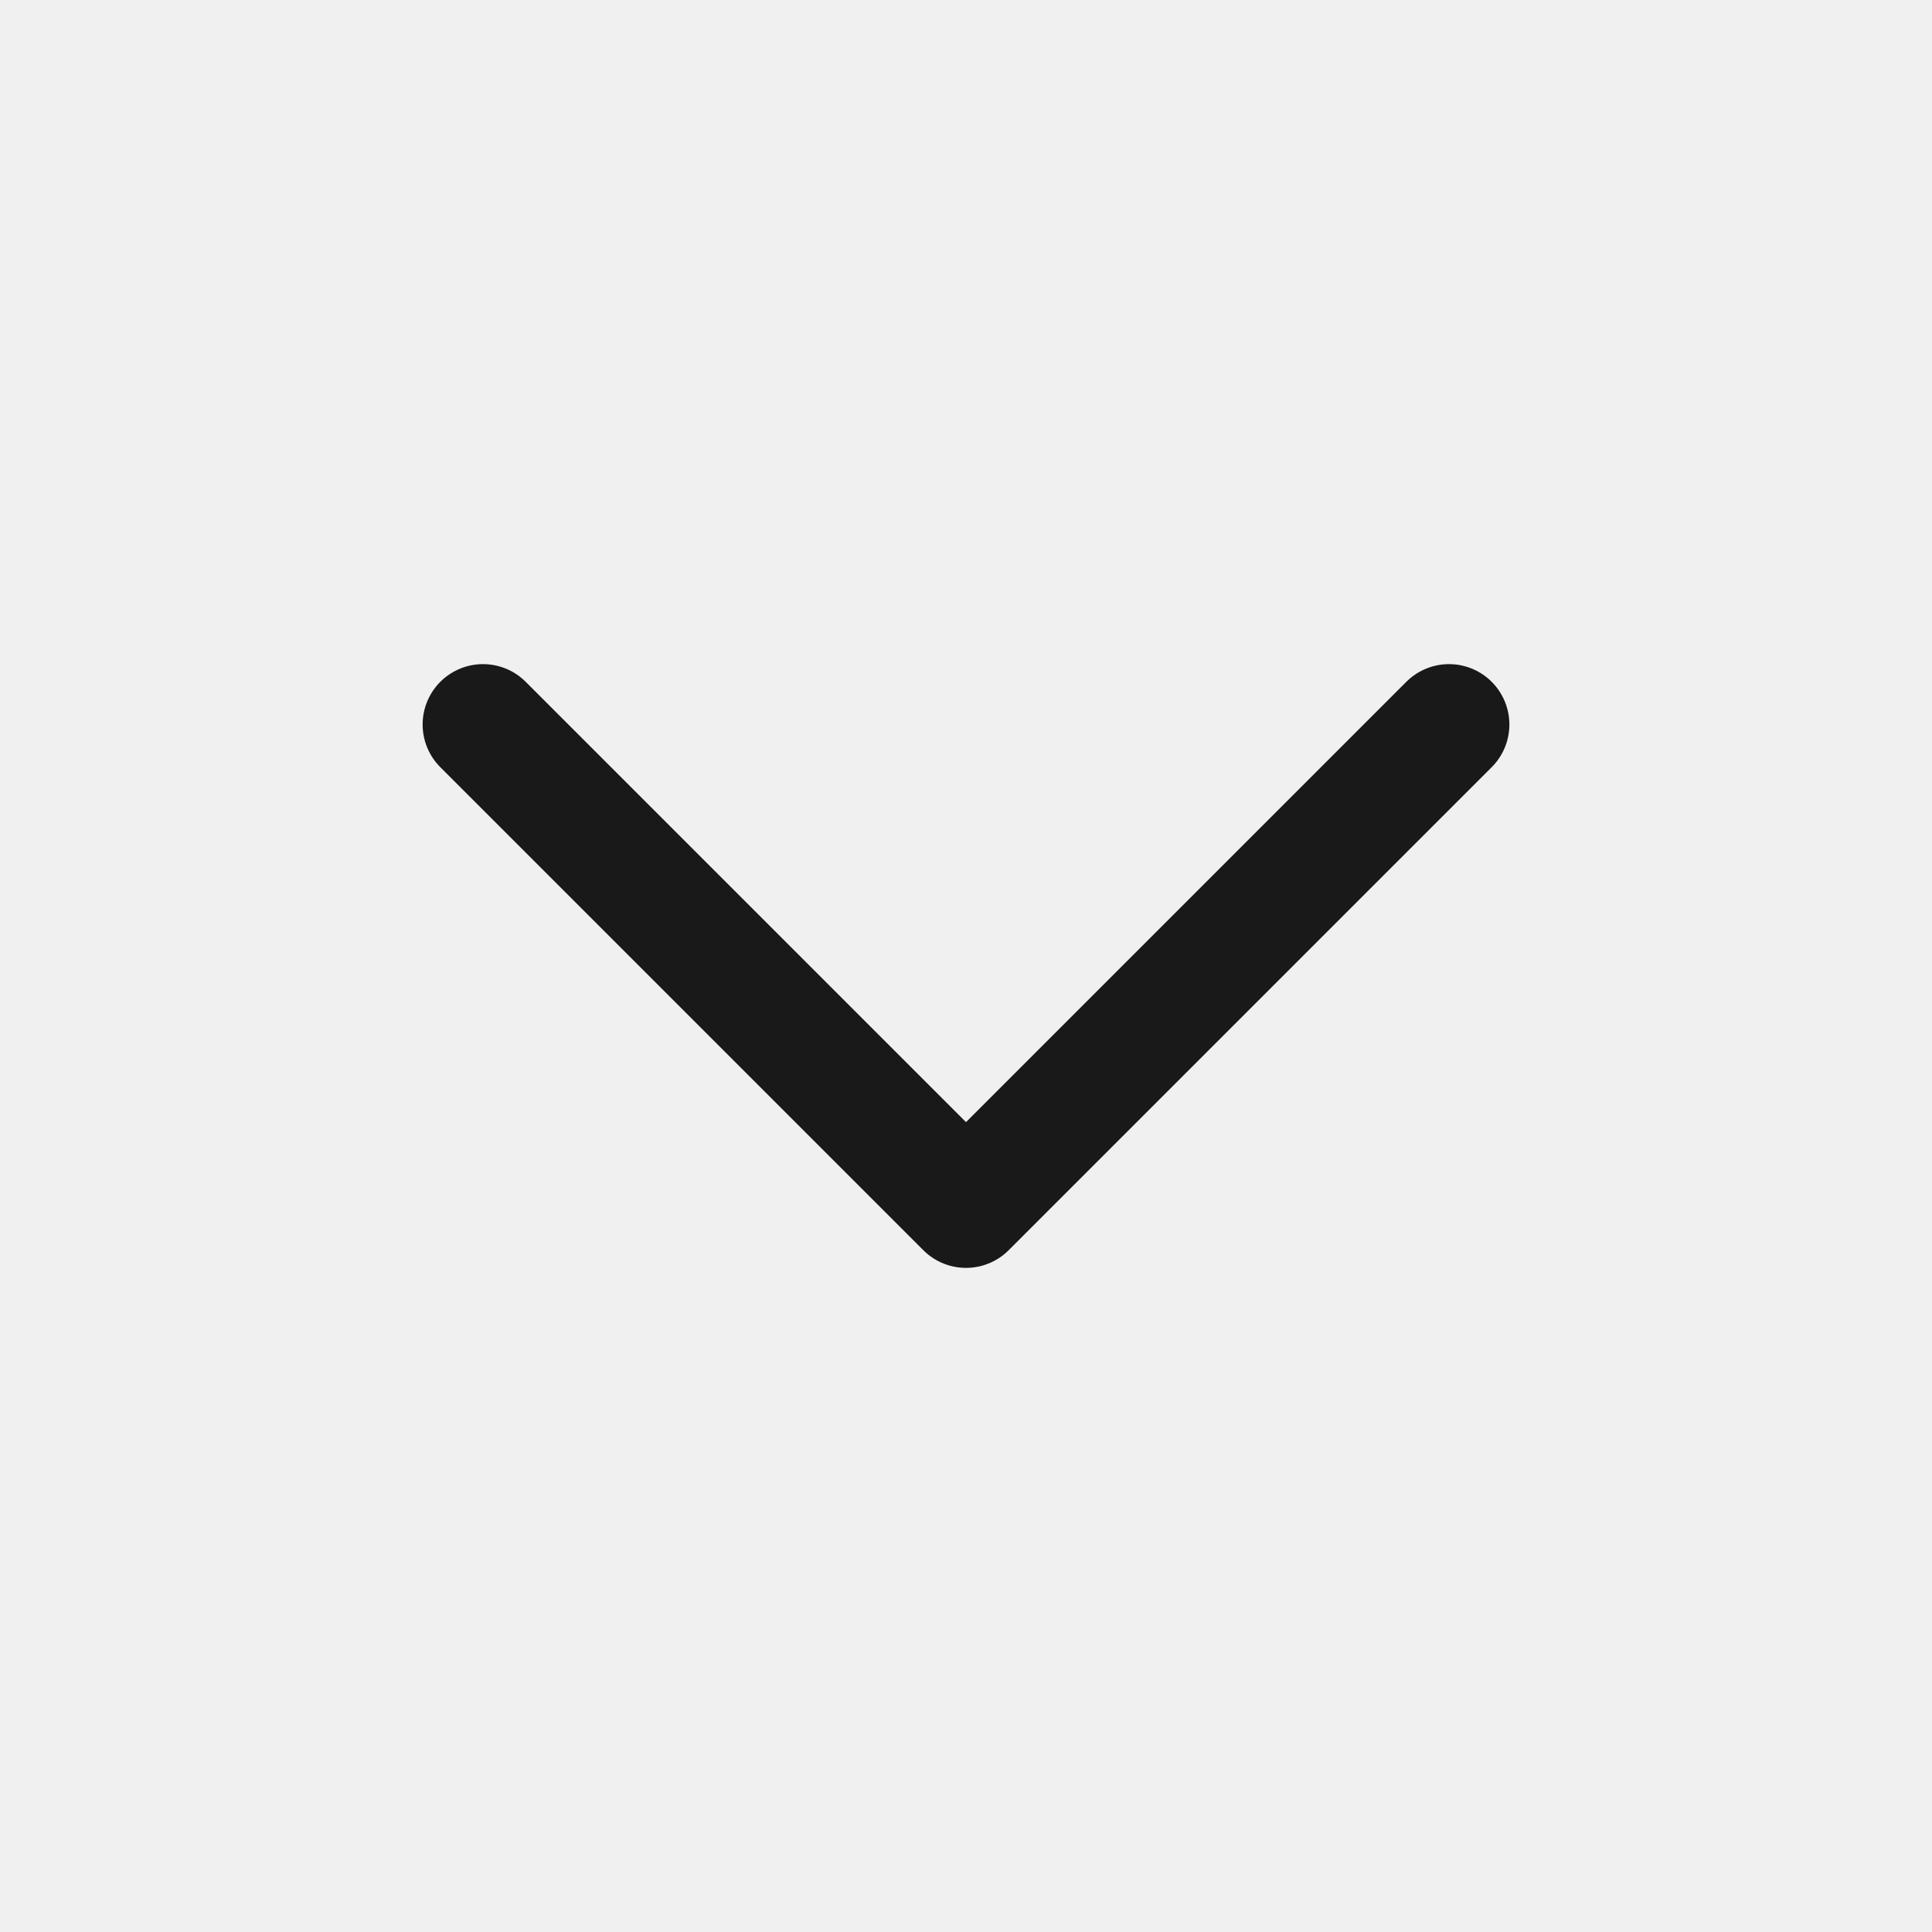
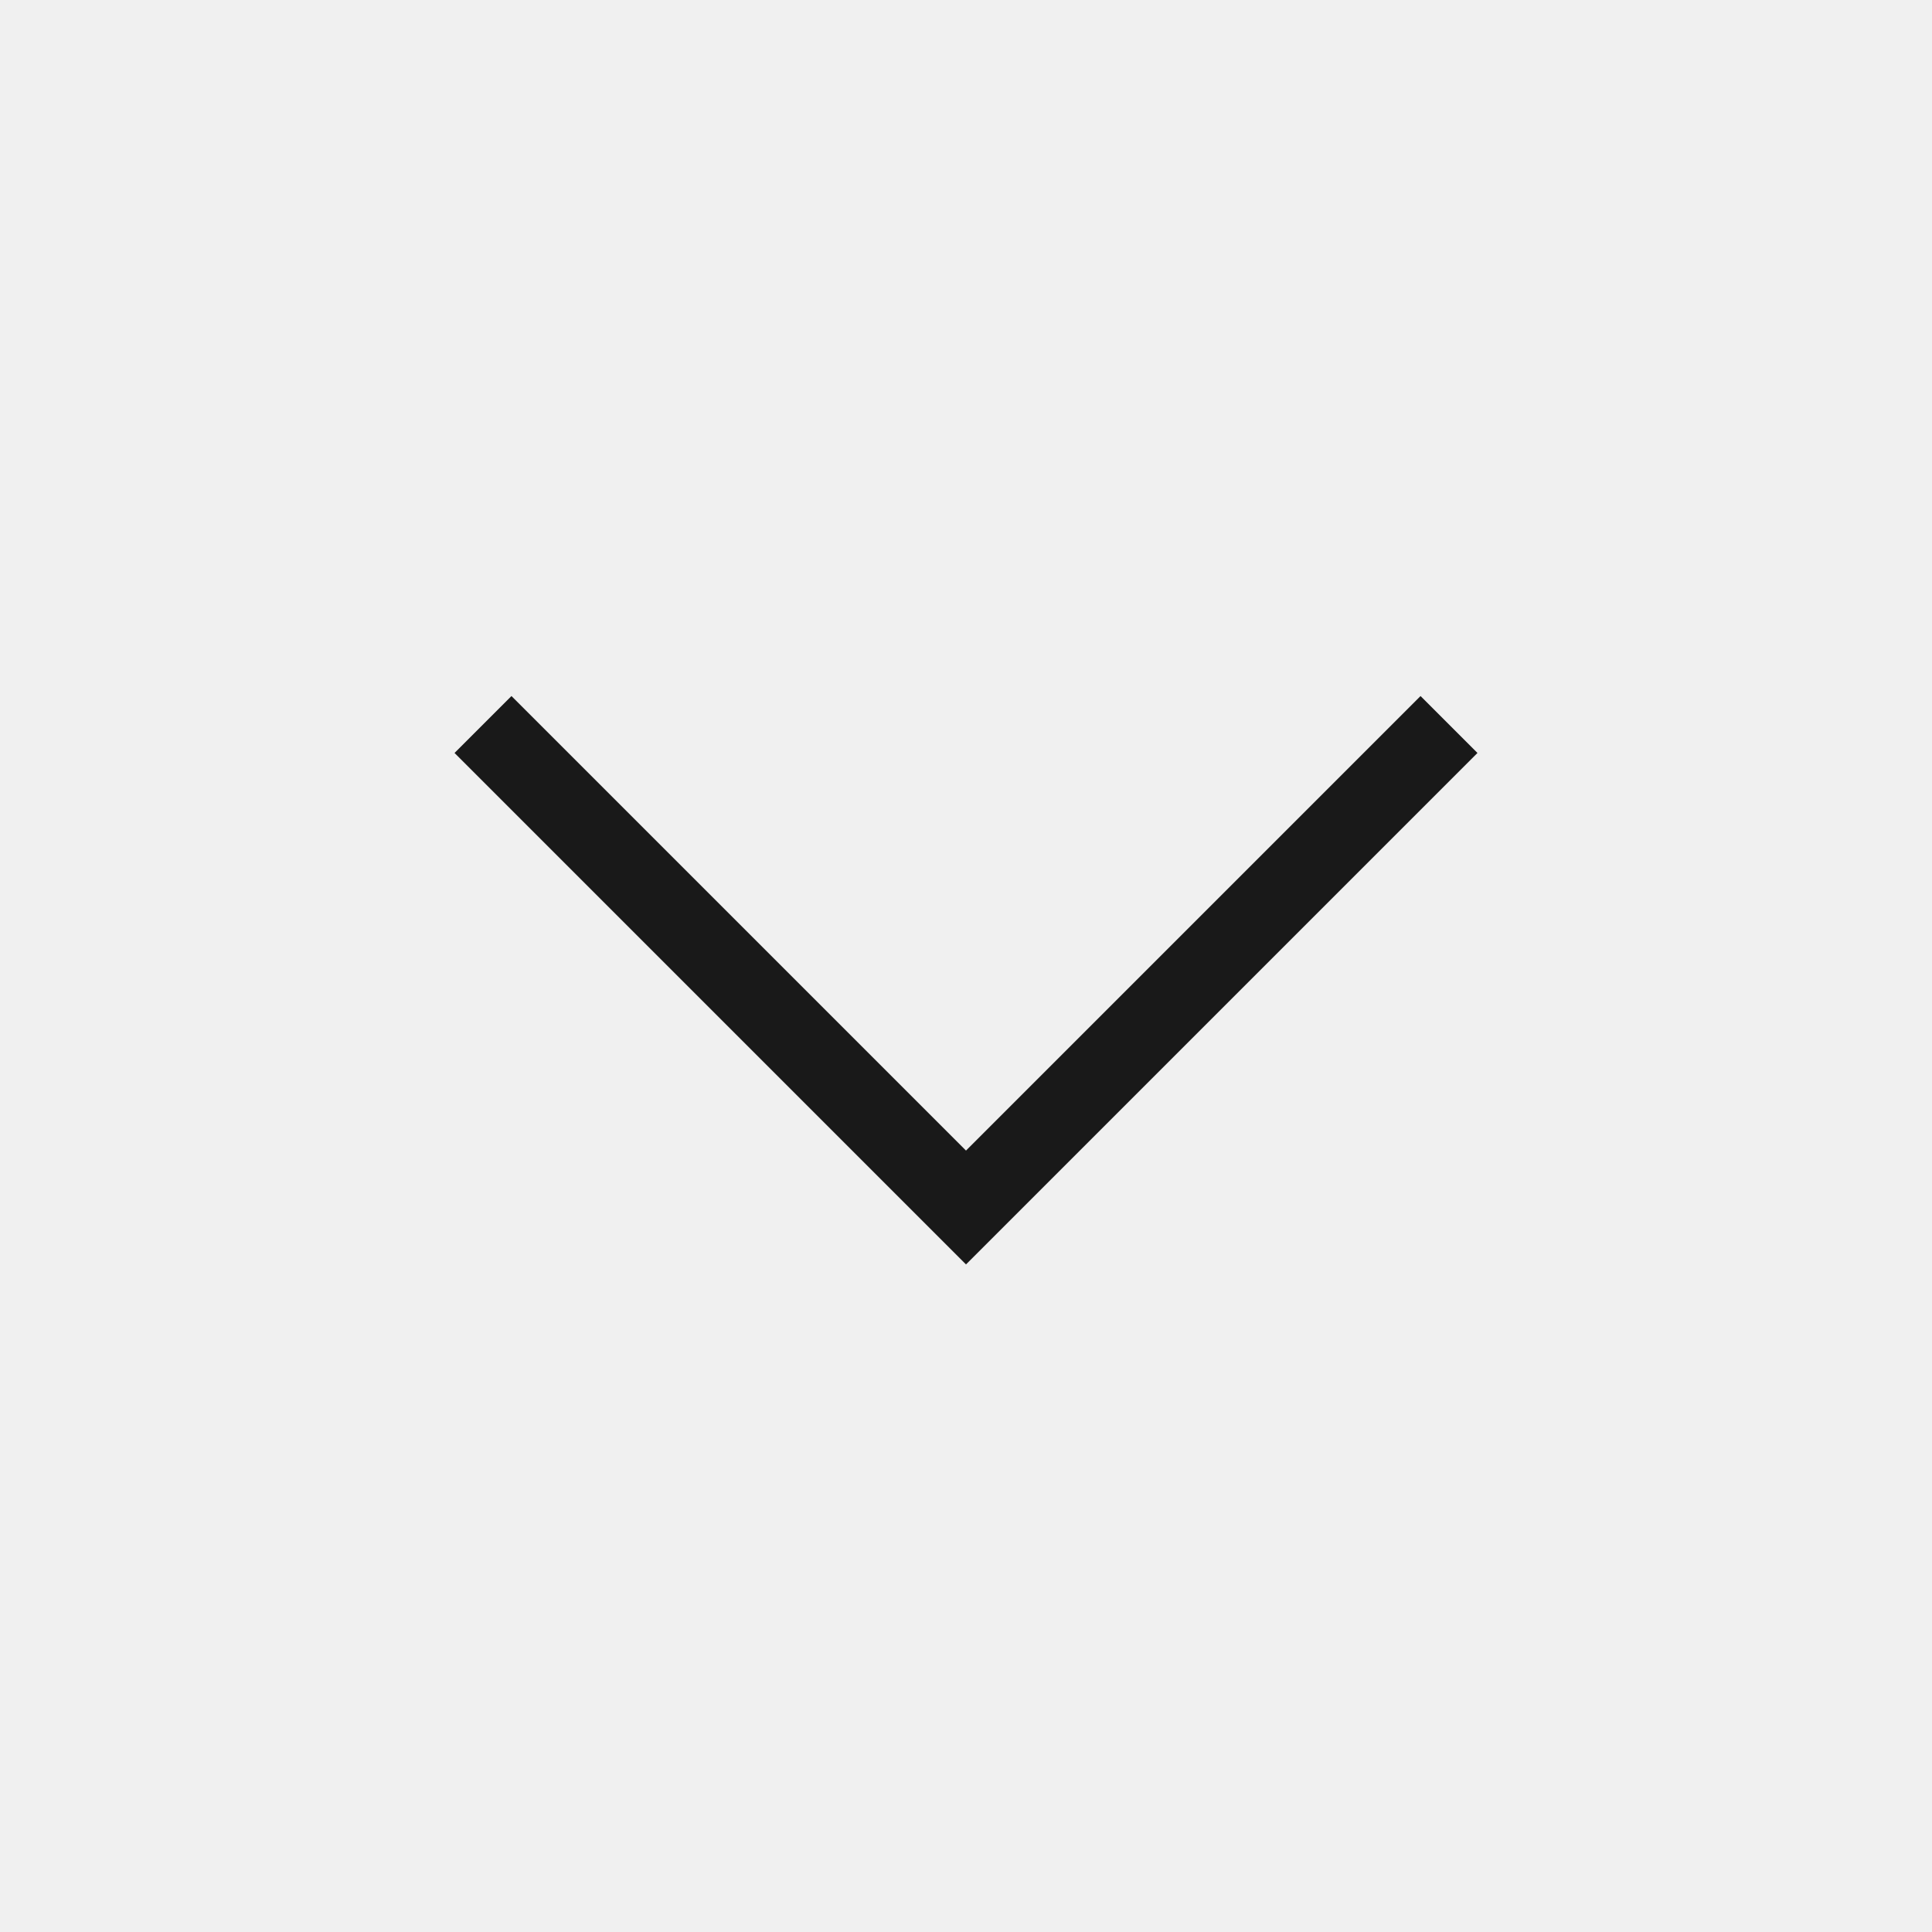
<svg xmlns="http://www.w3.org/2000/svg" width="24" height="24" viewBox="0 0 24 24" fill="none">
-   <g clip-path="url(#clip0_36_691)">
-     <path d="M6 9L12 15L18 9" stroke="#191919" stroke-width="1.5" stroke-linecap="round" stroke-linejoin="round" />
+   <g clipPath="url(#clip0_36_691)">
+     <path d="M6 9L12 15L18 9" stroke="#191919" strokeWidth="1.5" strokeLinecap="round" strokeLinejoin="round" />
  </g>
  <defs>
    <clipPath id="clip0_36_691">
      <rect width="24" height="24" fill="white" />
    </clipPath>
  </defs>
</svg>
